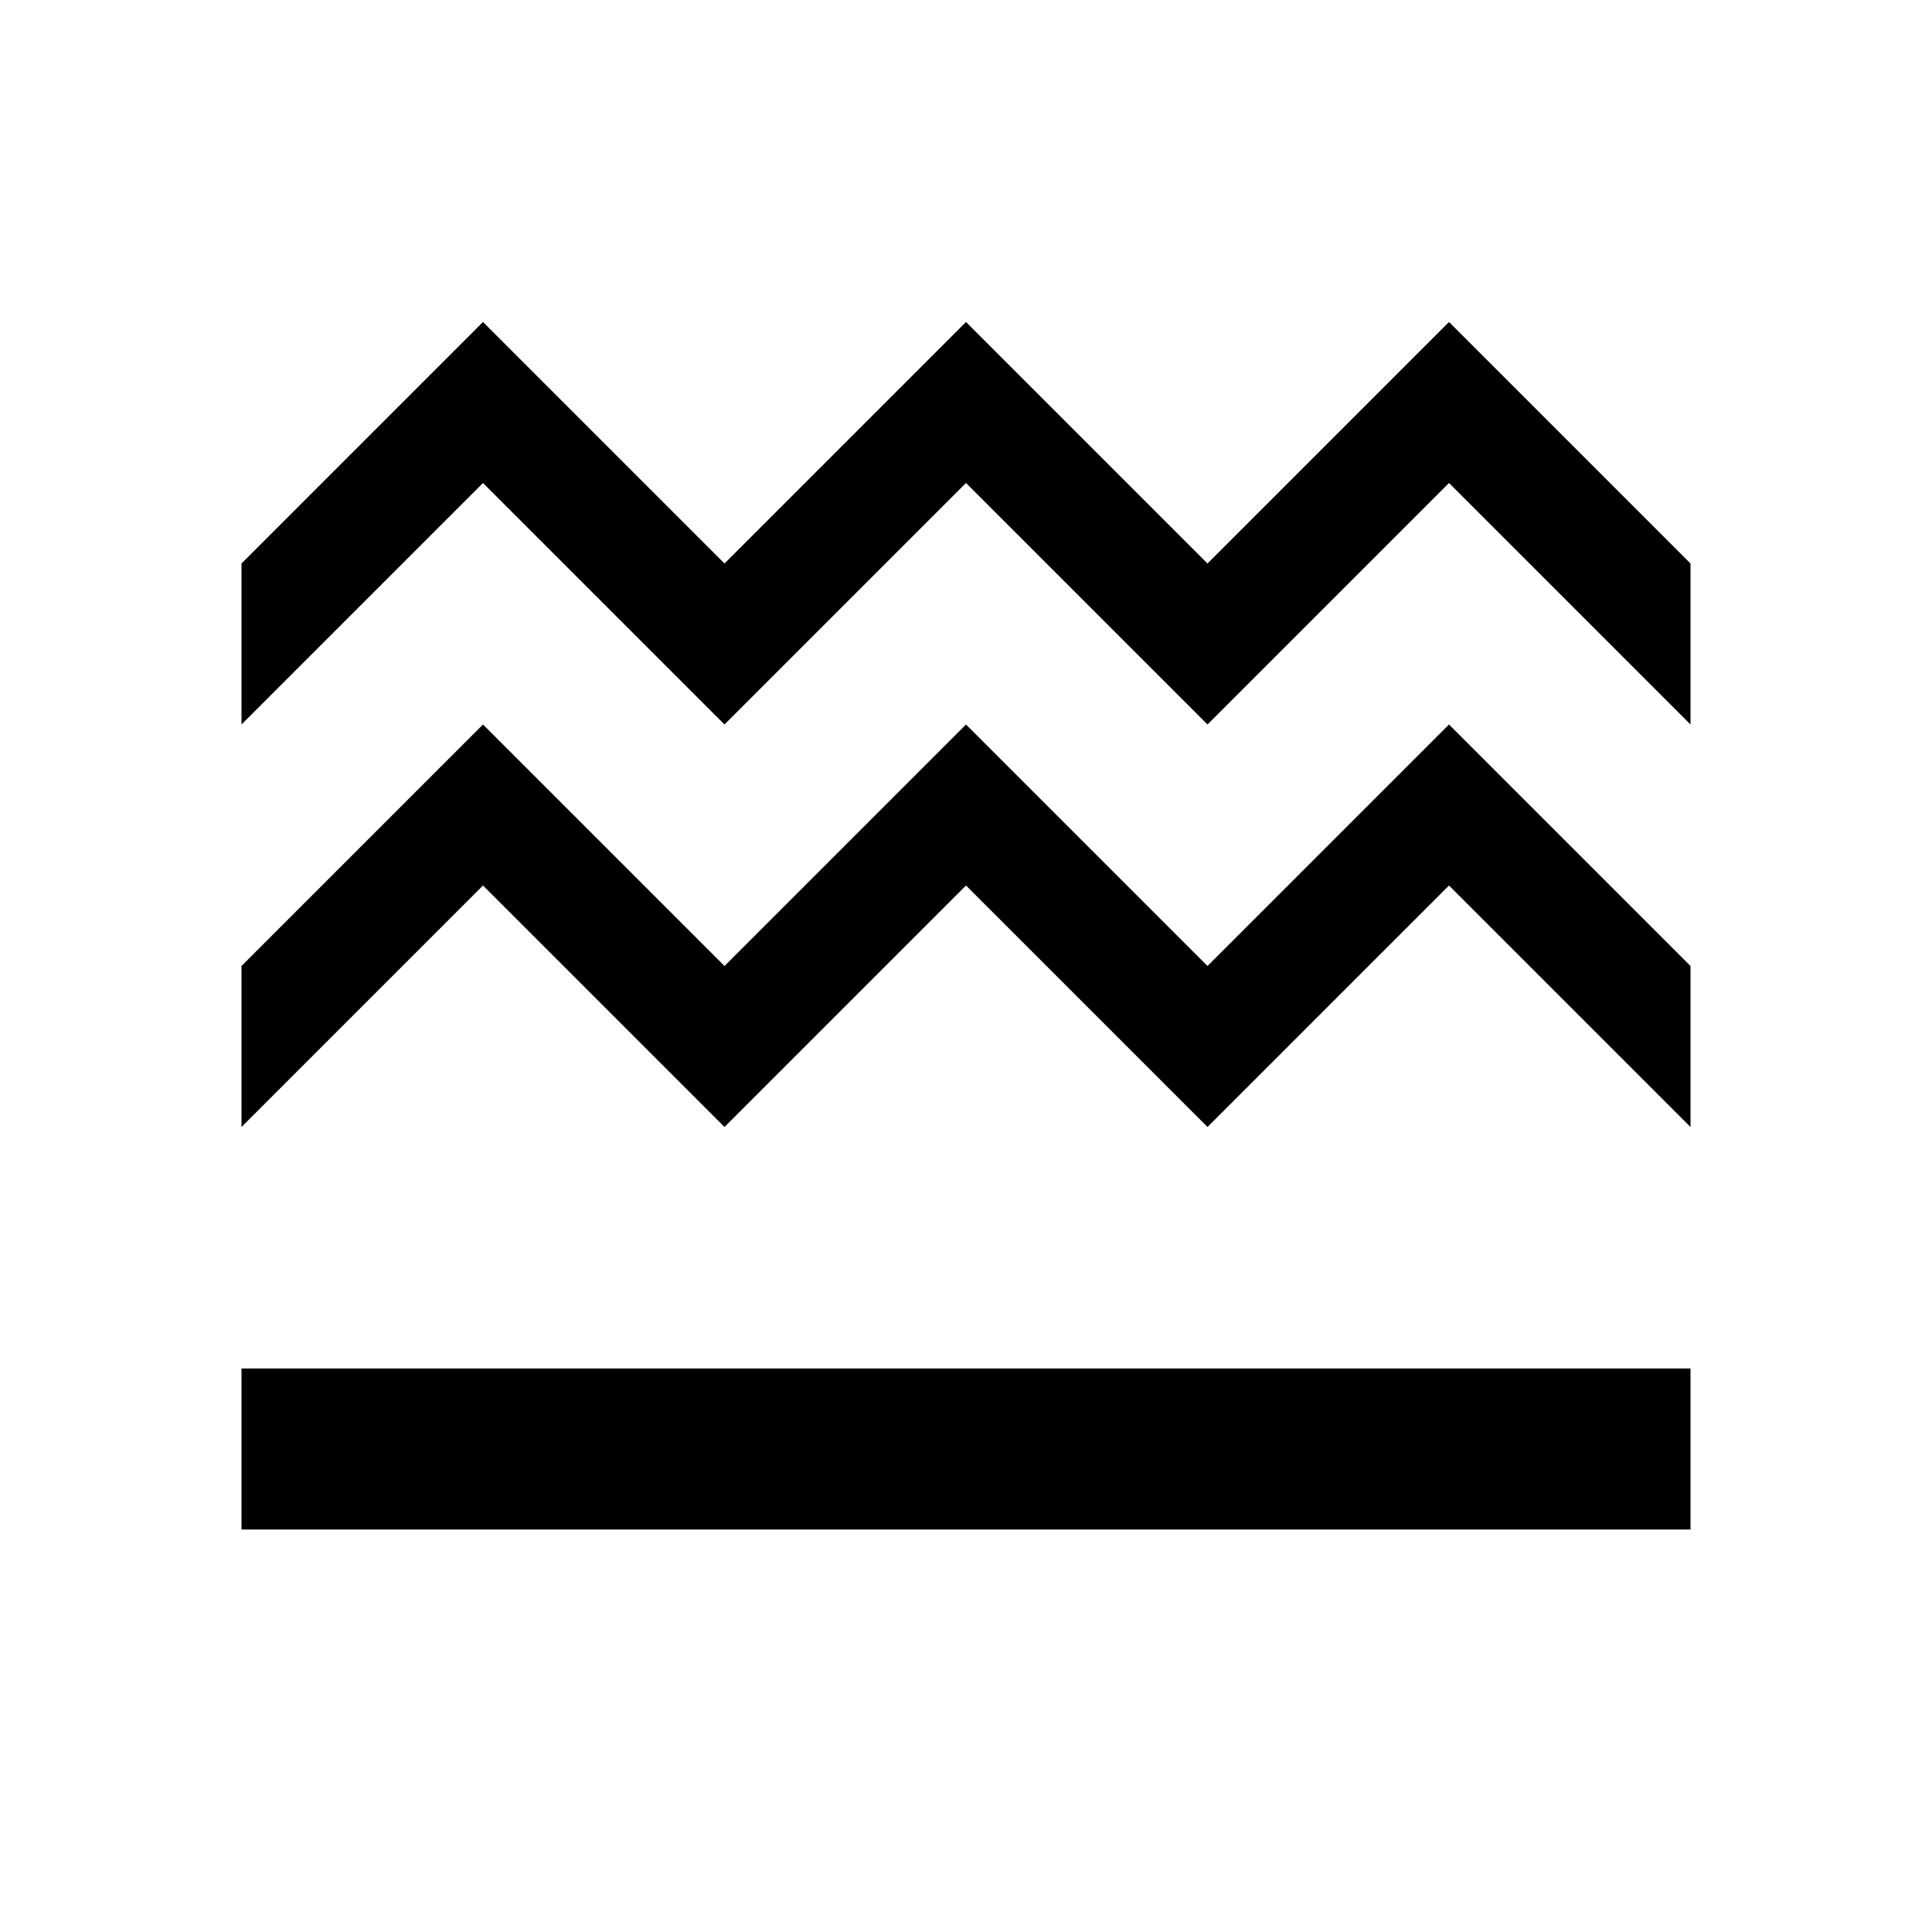
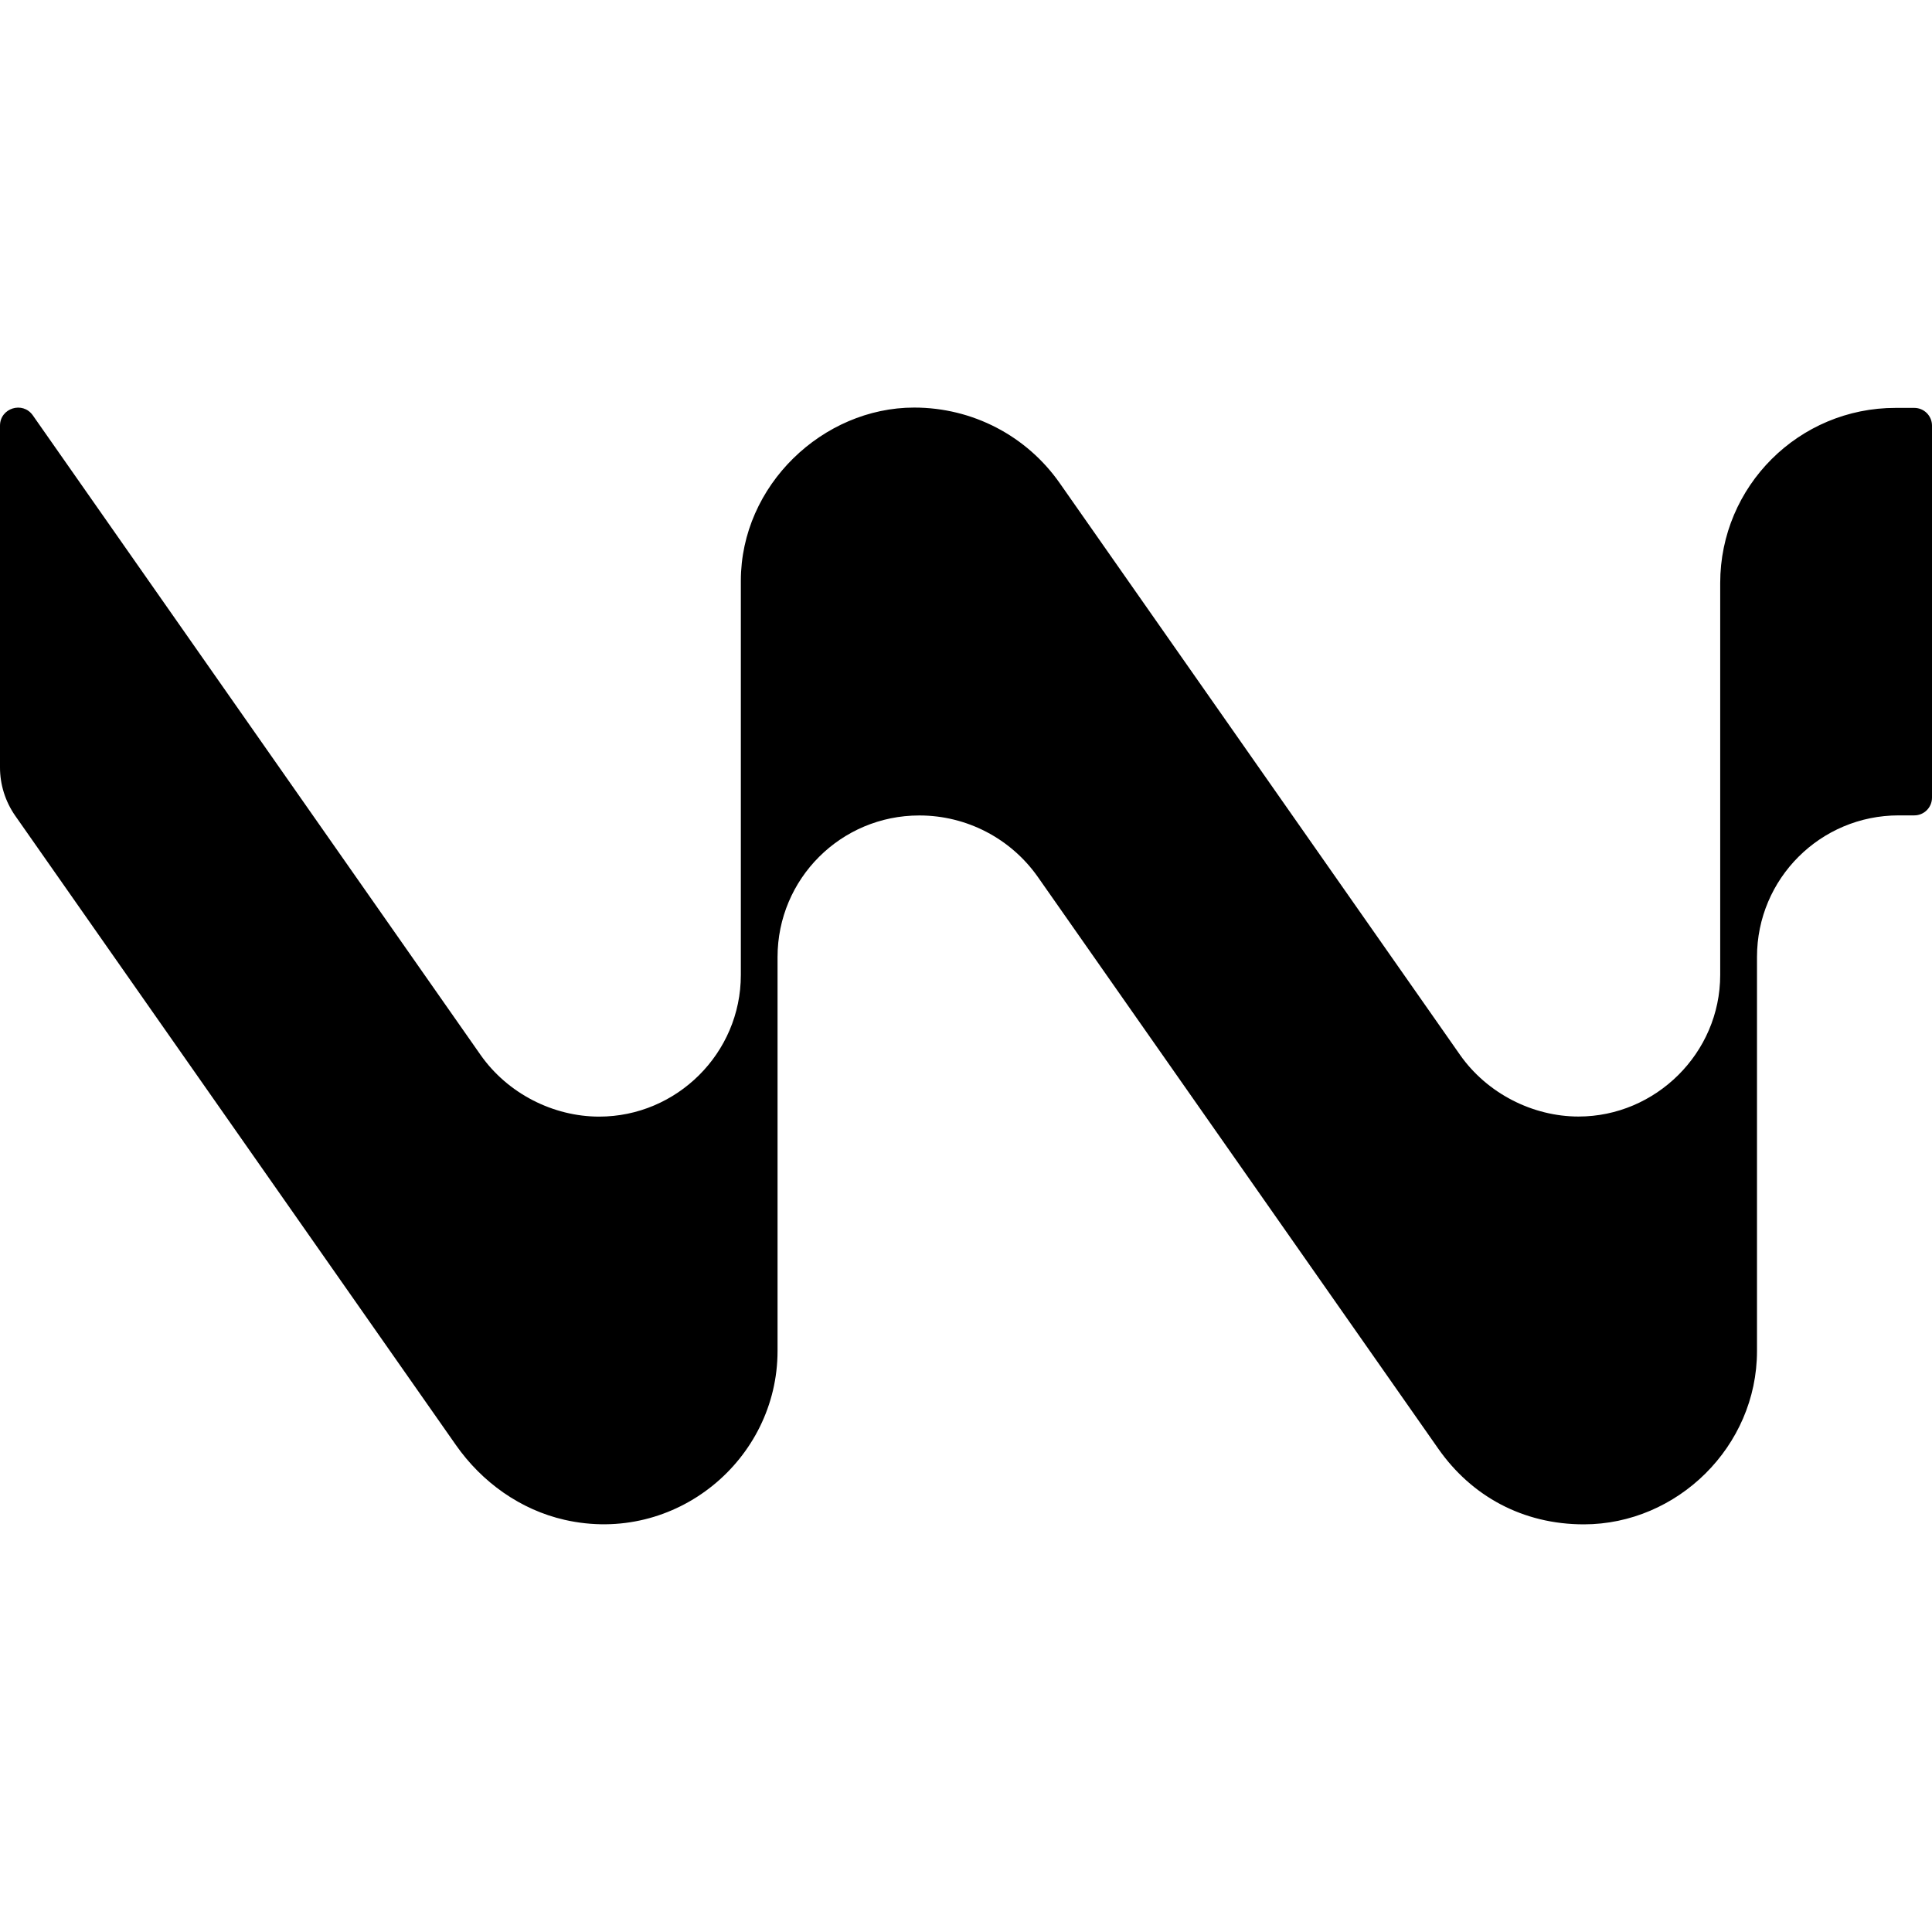
- <svg xmlns="http://www.w3.org/2000/svg" viewBox="0 0 24 24" fill="#000">
-   <path d="M3 17h18v2H3v-2zm0-5l3-3 3 3 3-3 3 3 3-3 3 3v2l-3-3-3 3-3-3-3 3-3-3-3 3V12zm0-5l3-3 3 3 3-3 3 3 3-3 3 3v2l-3-3-3 3-3-3-3 3-3-3-3 3V7z" />
+ <svg xmlns="http://www.w3.org/2000/svg" role="img" viewBox="0 0 24 24">
+   <path d="M23.55 5.067c-1.204-.002-2.181.973-2.181 2.176v4.868c0 .972-.803 1.759-1.76 1.759-.568 0-1.135-.286-1.472-.766l-4.971-7.1c-.412-.59-1.084-.941-1.81-.941-1.133 0-2.153.964-2.153 2.153v4.896c0 .972-.797 1.759-1.76 1.759-.57 0-1.136-.286-1.473-.766L.408 5.16C.282 4.98 0 5.069 0 5.288v4.245c0 .215.066.423.188.599l5.475 7.818c.323.462.801.805 1.351.93 1.377.313 2.645-.747 2.645-2.098v-4.893c0-.972.787-1.759 1.76-1.759h.003a1.798 1.798 0 0 1 1.472.766l4.972 7.099c.413.591 1.05.941 1.809.941 1.159 0 2.151-.965 2.151-2.153v-4.895c0-.972.787-1.759 1.76-1.759h.194a.22.22 0 0 0 .22-.22v-4.622a.22.22 0 0 0-.22-.22Z" />
</svg>
